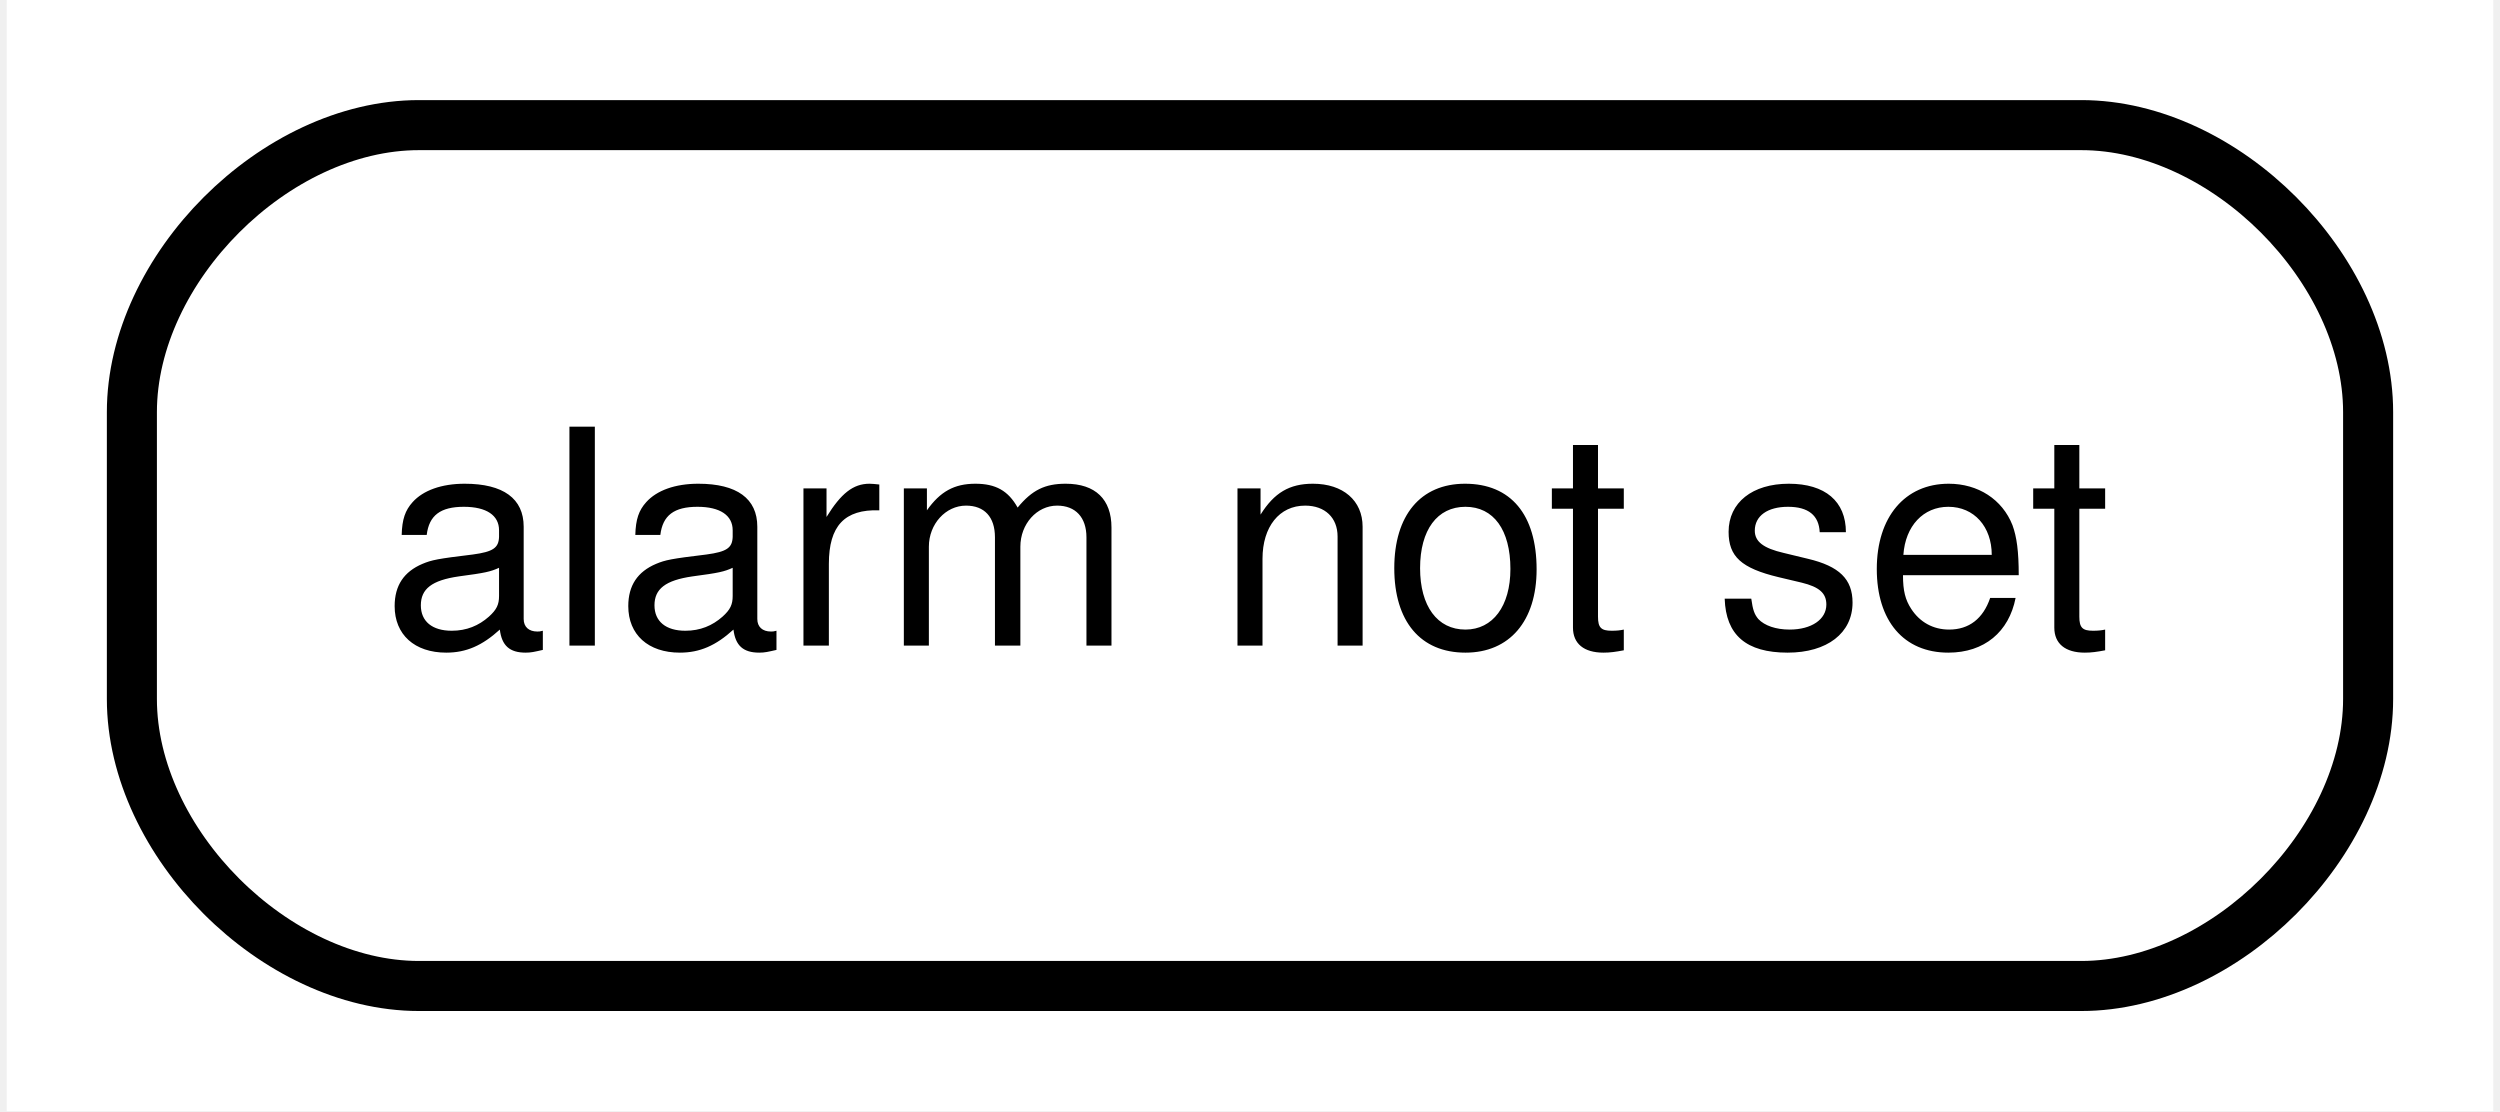
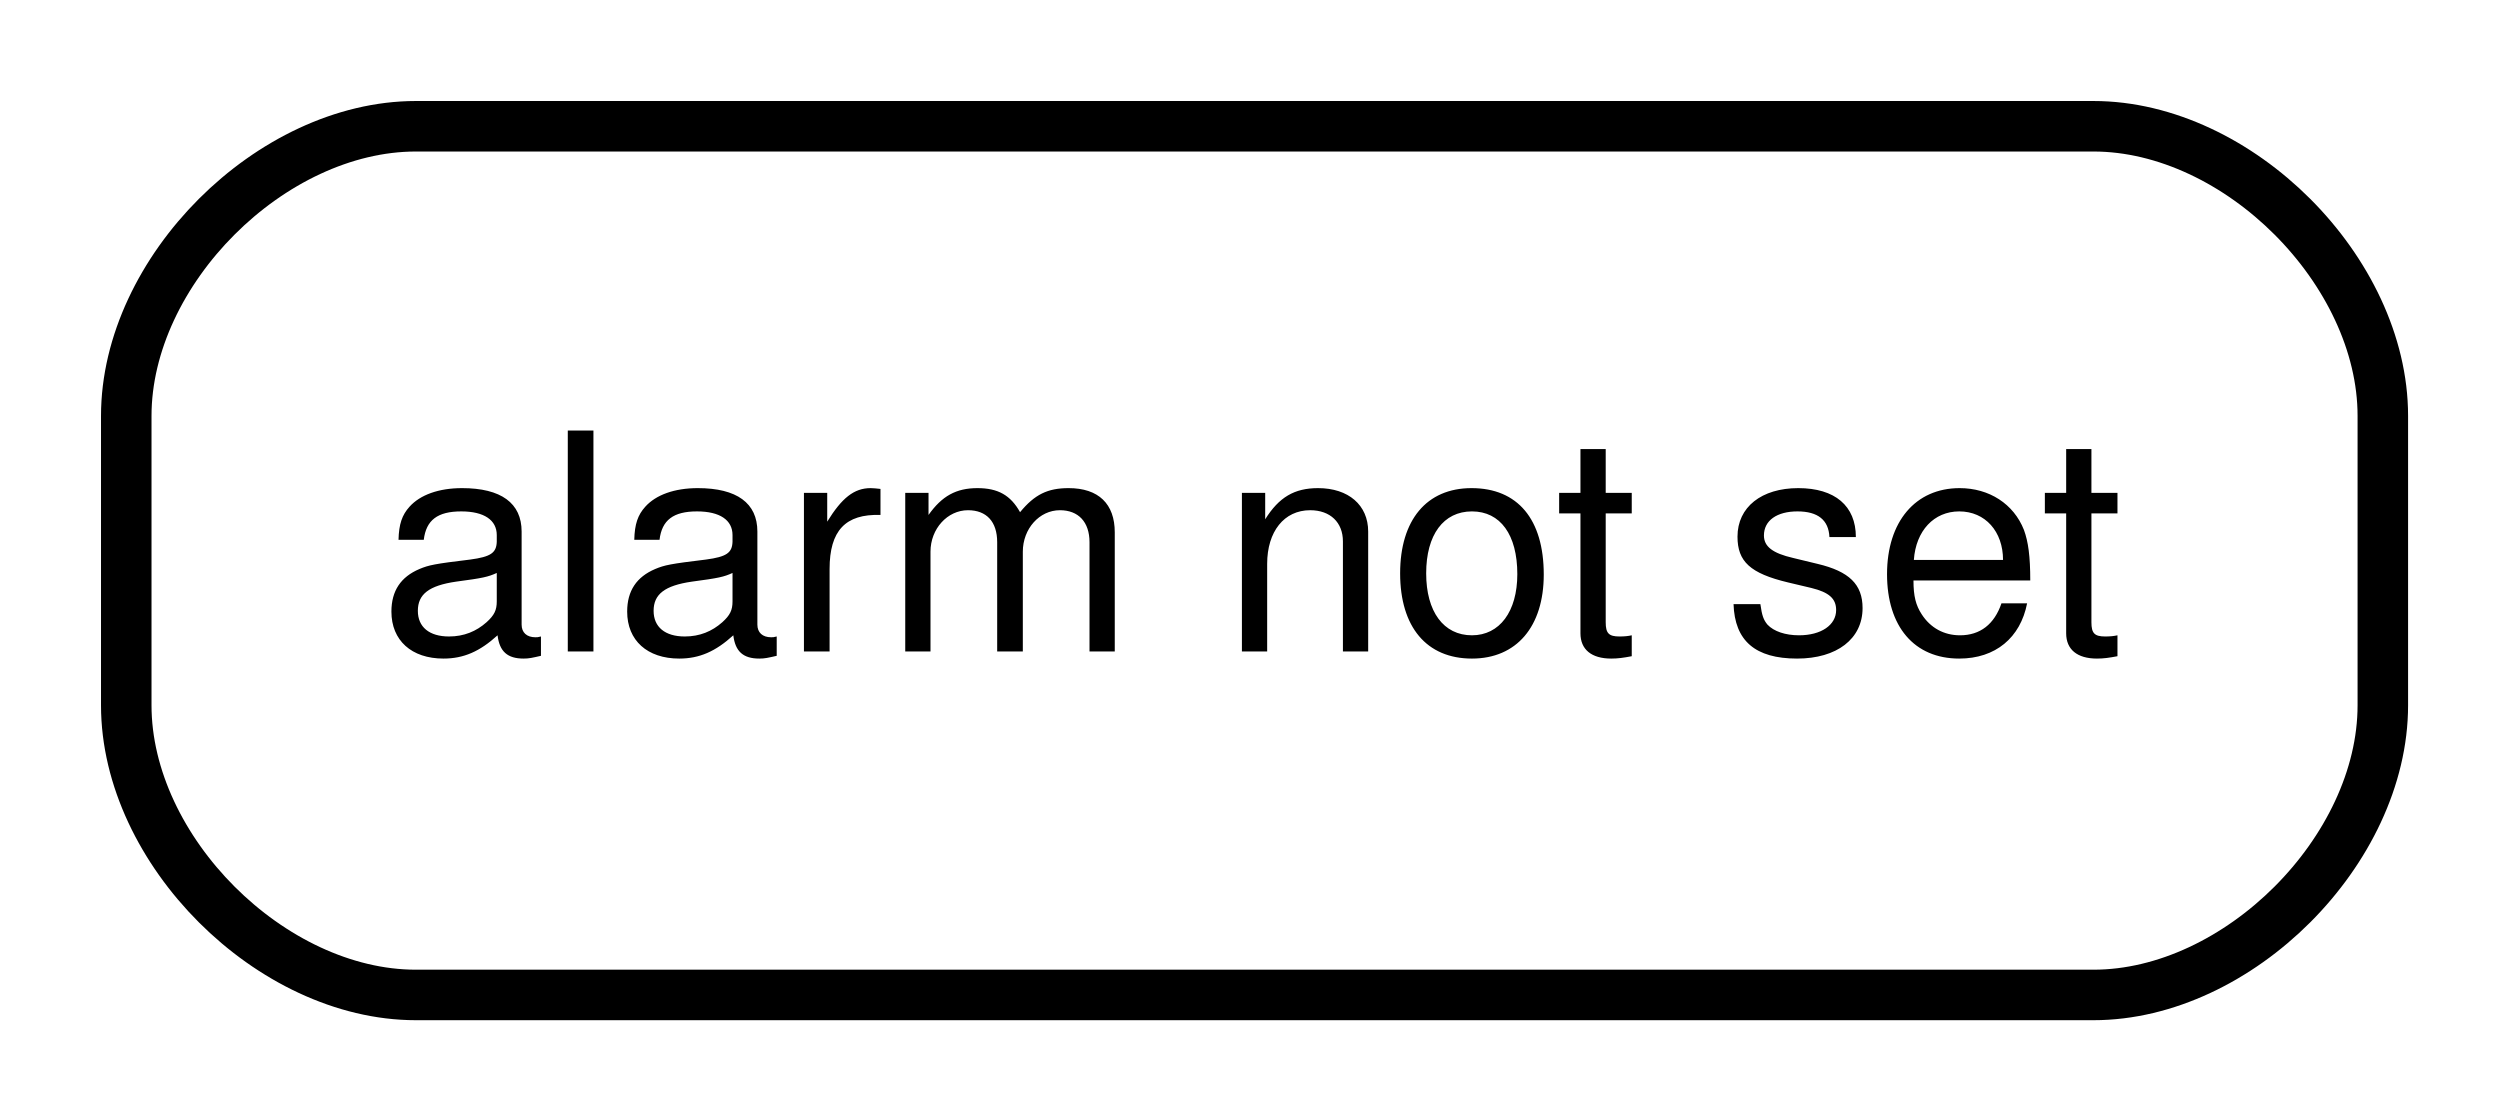
- <svg xmlns="http://www.w3.org/2000/svg" width="99pt" height="44pt" viewBox="0.00 0.00 99.36 44.40">
+ <svg xmlns="http://www.w3.org/2000/svg" width="99pt" height="44pt" viewBox="0.00 0.00 99.00 44.00">
  <g id="graph0" class="graph" transform="scale(1 1) rotate(0) translate(4 40.4)">
    <polygon fill="white" stroke="none" points="-4,4 -4,-40.4 95.36,-40.4 95.36,4 -4,4" />
    <g id="node1" class="node state regular">
      <polygon fill="#ffffff" fill-opacity="0.004" stroke="none" stroke-width="2" points="91.36,-36.4 0,-36.4 0,0 91.36,0 91.36,-36.4" />
-       <text text-anchor="start" x="11" y="-14.6" font-family="Helvetica,sans-Serif" font-size="12.00">alarm not set</text>
+       <text xml:space="preserve" text-anchor="start" x="11" y="-14.6" font-family="Helvetica,sans-Serif" font-size="12.00">alarm not set</text>
      <path fill="none" stroke="black" stroke-width="2" d="M12.47,-1C12.47,-1 78.9,-1 78.9,-1 84.63,-1 90.36,-6.73 90.36,-12.47 90.36,-12.47 90.36,-23.93 90.36,-23.93 90.36,-29.67 84.63,-35.4 78.9,-35.4 78.9,-35.4 12.47,-35.4 12.47,-35.4 6.73,-35.4 1,-29.67 1,-23.93 1,-23.93 1,-12.47 1,-12.47 1,-6.73 6.73,-1 12.47,-1" />
    </g>
  </g>
</svg>
